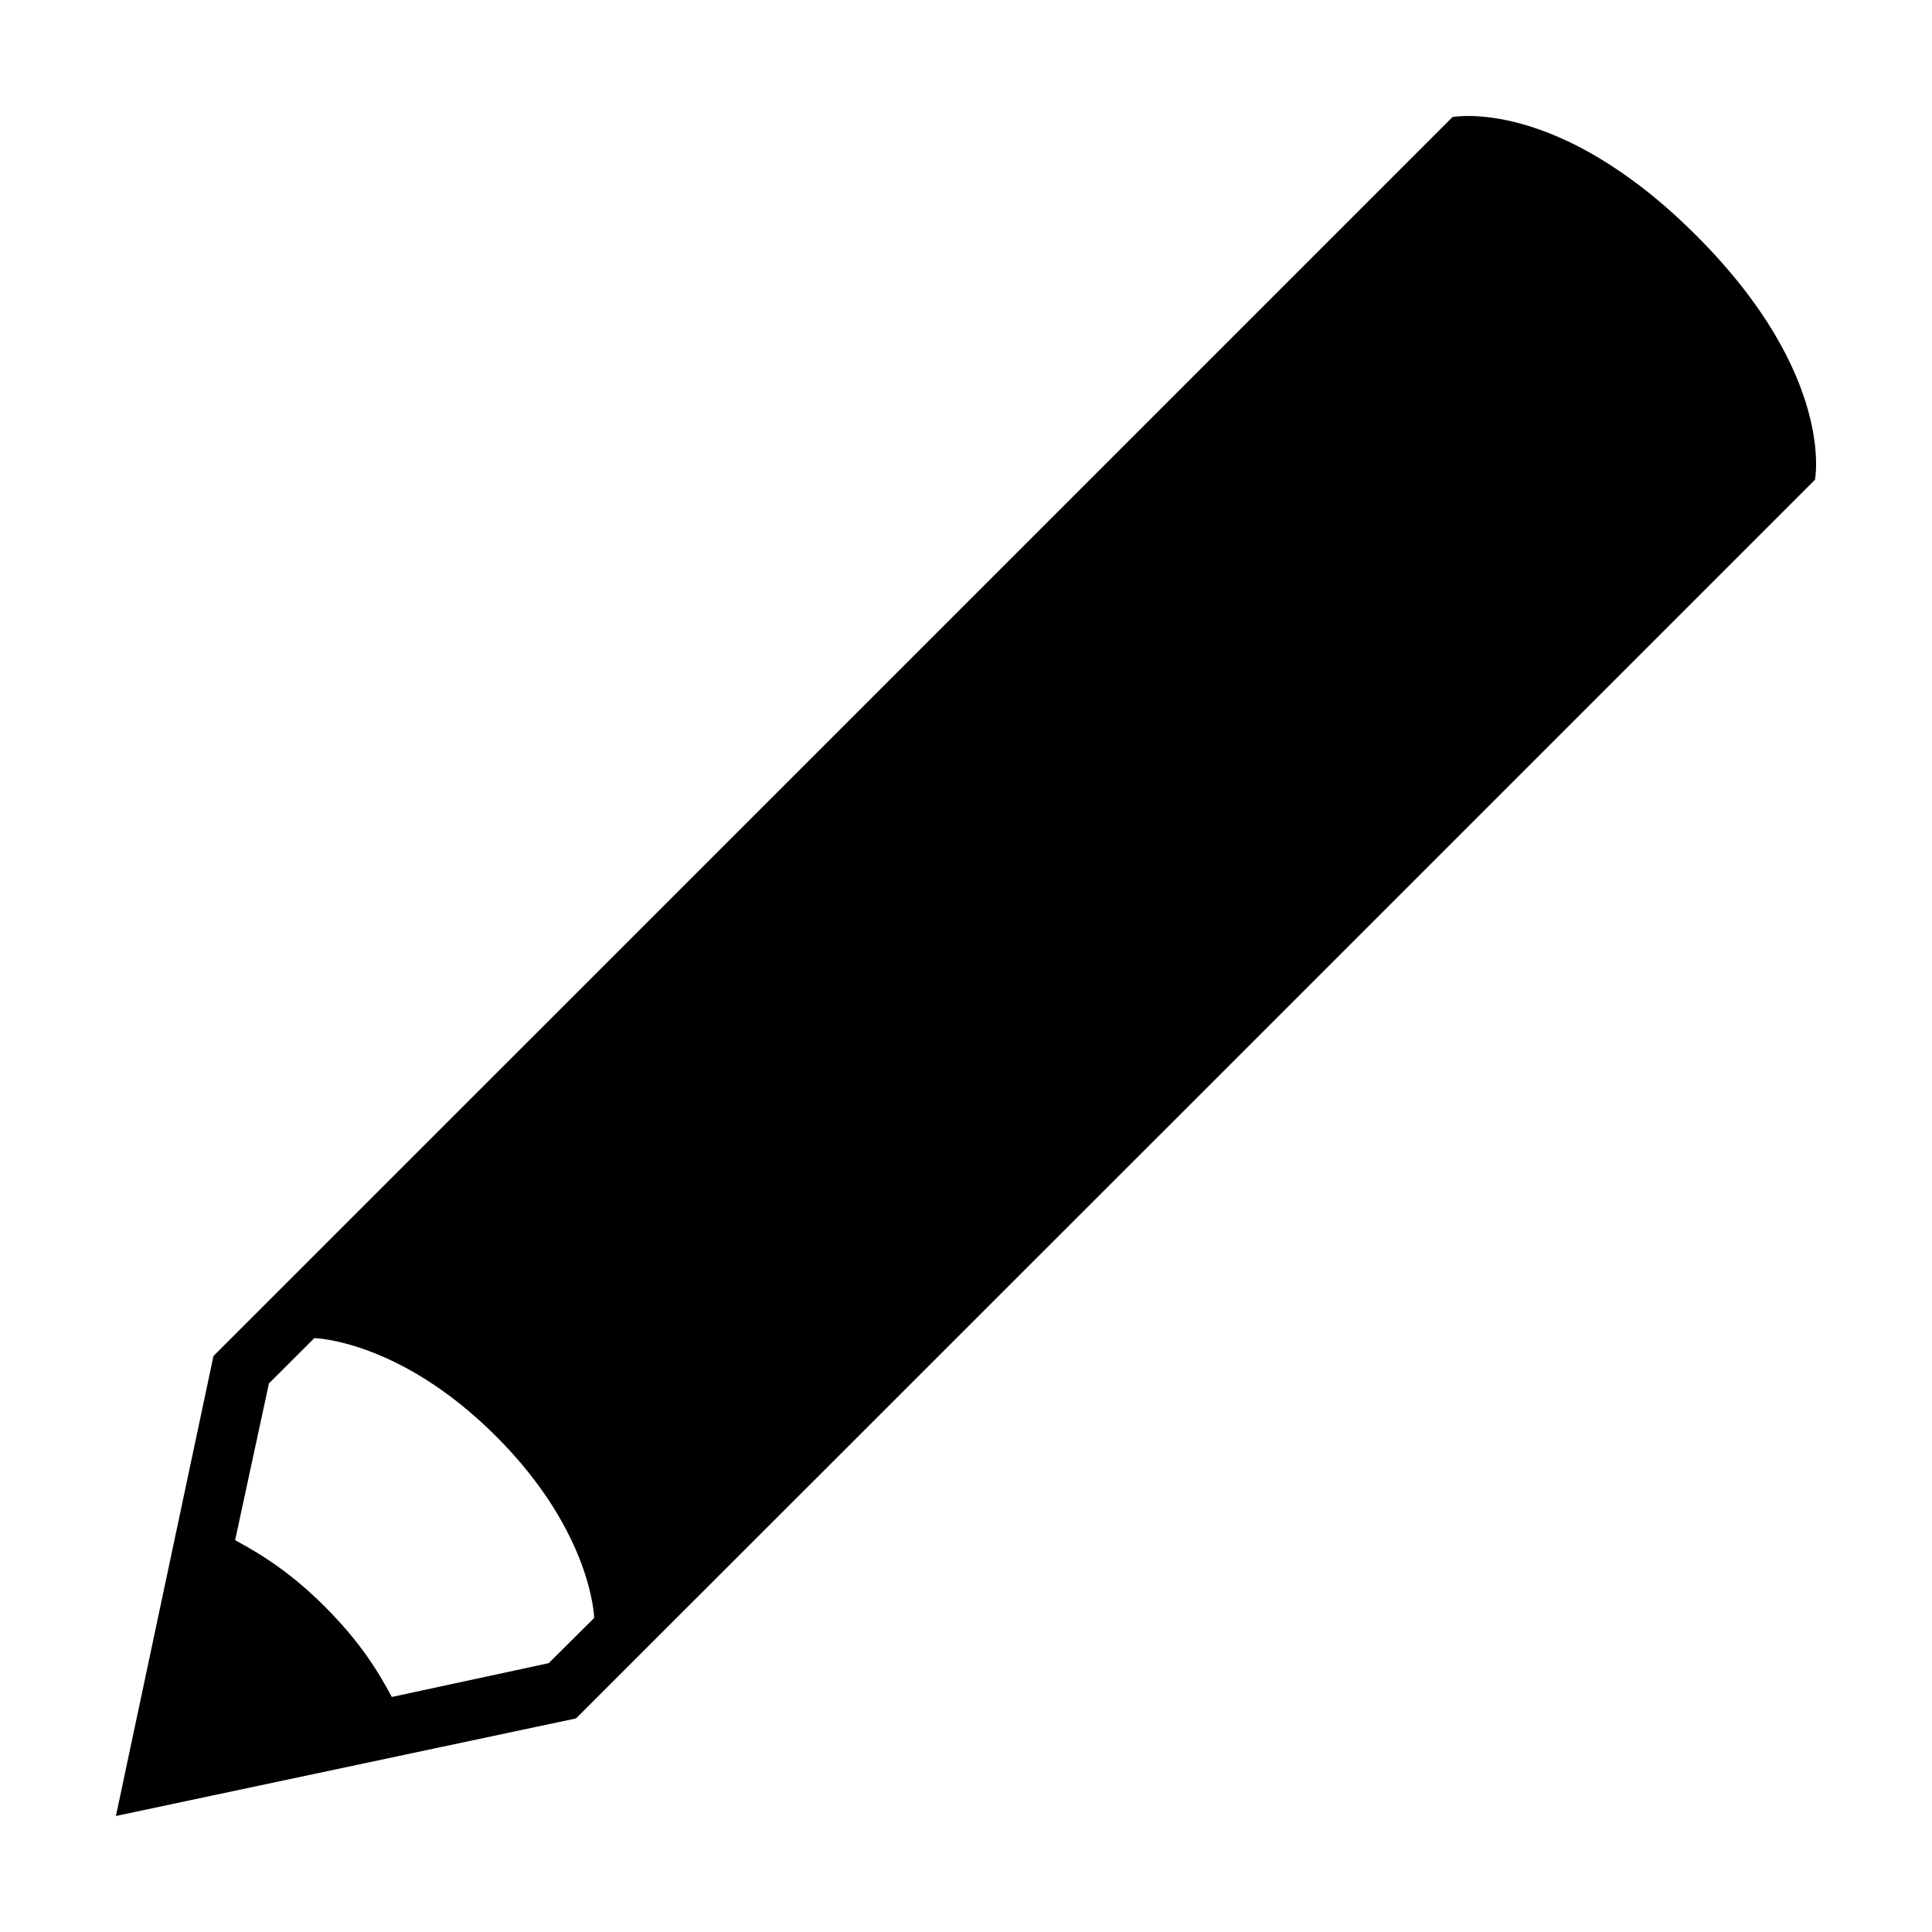
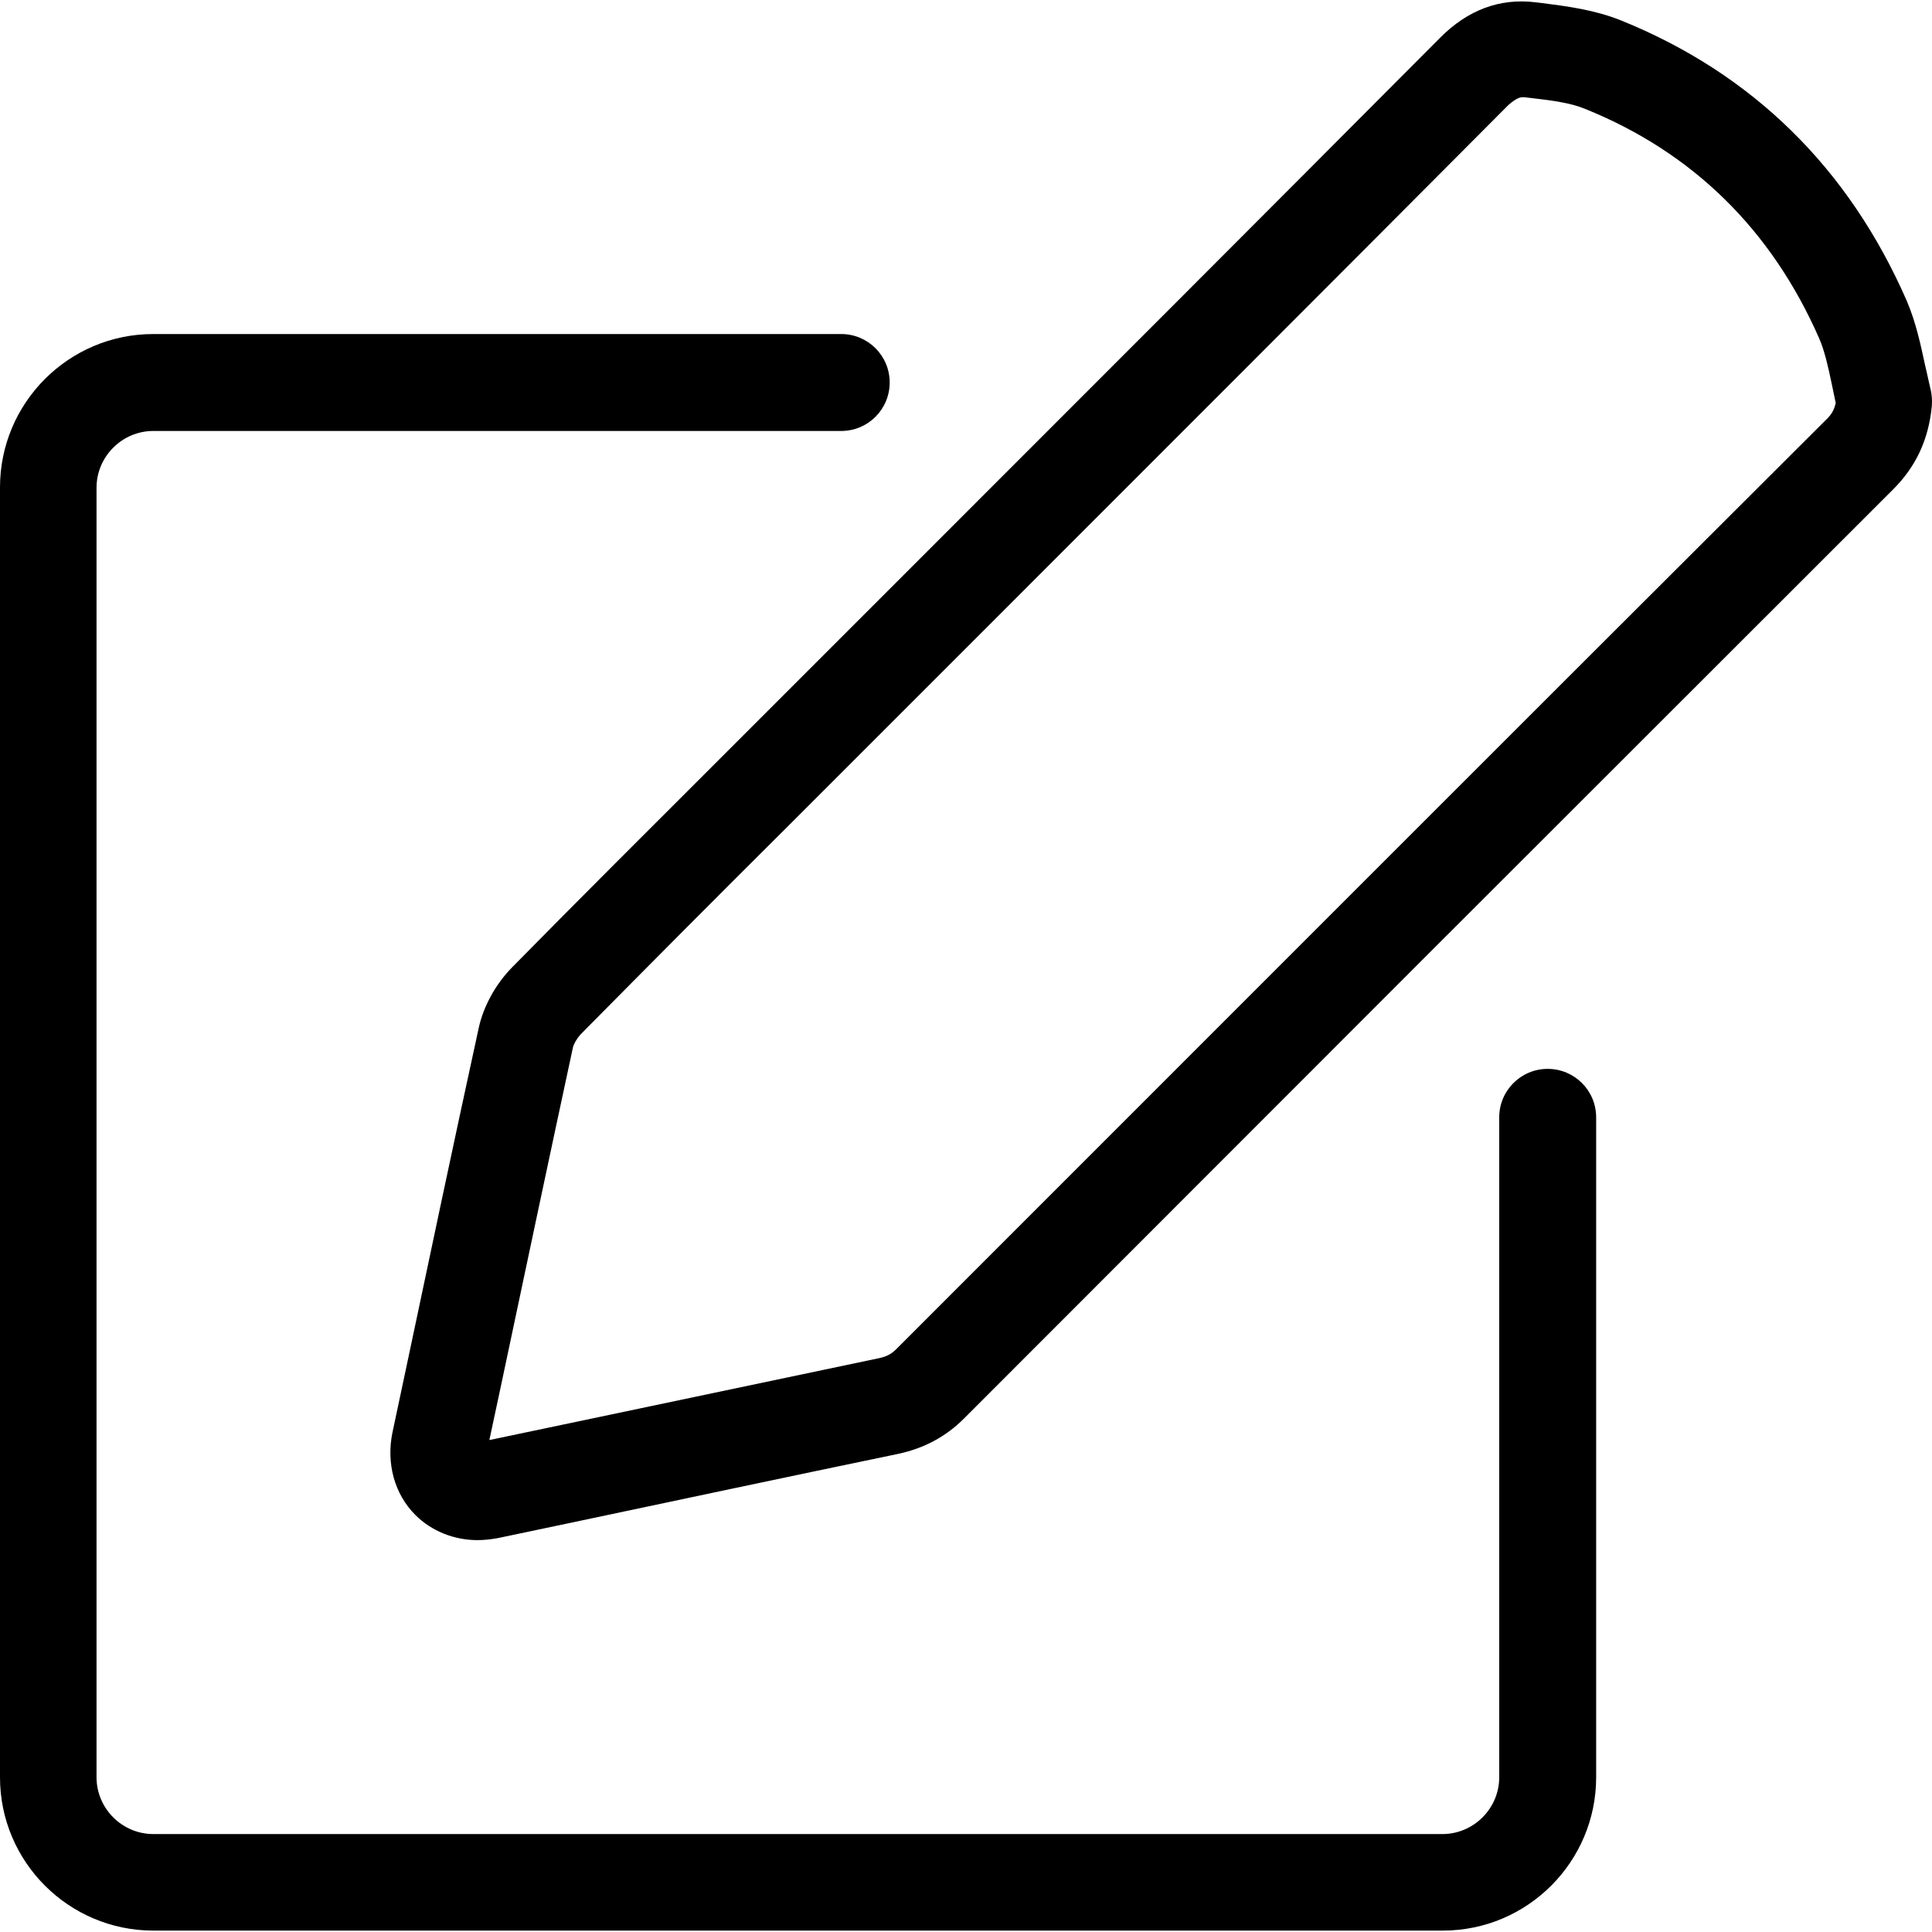
- <svg xmlns="http://www.w3.org/2000/svg" version="1.1" id="Edit" x="0px" y="0px" viewBox="0 0 20 20" style="enable-background:new 0 0 20 20;" xml:space="preserve">
-   <path d="M17.561,2.439c-1.442-1.443-2.525-1.227-2.525-1.227L8.984,7.264L2.21,14.037L1.2,18.799l4.763-1.01l6.774-6.771  l6.052-6.052C18.788,4.966,19.005,3.883,17.561,2.439z M5.68,17.217l-1.624,0.35c-0.156-0.293-0.345-0.586-0.69-0.932  c-0.346-0.346-0.639-0.533-0.932-0.691l0.35-1.623l0.47-0.469c0,0,0.883,0.018,1.881,1.016c0.997,0.996,1.016,1.881,1.016,1.881  L5.68,17.217z" />
+ <svg xmlns="http://www.w3.org/2000/svg" version="1.1" id="Capa_1" x="0px" y="0px" viewBox="0 0 490.337 490.337" style="enable-background:new 0 0 490.337 490.337;" xml:space="preserve">
+   <g>
+     <g>
+       <path d="M229.9,145.379l-47.5,47.5c-17.5,17.5-35.1,35-52.5,52.7c-4.1,4.2-7.2,9.8-8.4,15.3c-6.3,28.9-12.4,57.8-18.5,86.7    l-3.4,16c-1.6,7.8,0.5,15.6,5.8,20.9c4.1,4.1,9.8,6.4,15.8,6.4c1.7,0,3.4-0.2,5.1-0.5l17.6-3.7c28-5.9,56.1-11.9,84.1-17.7    c6.5-1.4,12-4.3,16.7-9c78.6-78.7,157.2-157.3,235.8-235.8c5.8-5.8,9-12.7,9.8-21.2c0.1-1.4,0-2.8-0.3-4.1c-0.5-2-0.9-4.1-1.4-6.1    c-1.1-5.1-2.3-10.9-4.7-16.5l0,0c-14.7-33.6-39.1-57.6-72.5-71.1c-6.7-2.7-13.8-3.6-20-4.4l-1.7-0.2c-9-1.1-17.2,1.9-24.3,9.1    C320.4,54.879,275.1,100.179,229.9,145.379z M386.4,24.679c0.2,0,0.3,0,0.5,0l1.7,0.2c5.2,0.6,10,1.2,13.8,2.8    c27.2,11,47.2,30.6,59.3,58.2c1.4,3.2,2.3,7.3,3.2,11.6c0.3,1.6,0.7,3.2,1,4.8c-0.4,1.8-1.1,3-2.5,4.3    c-78.7,78.5-157.3,157.2-235.9,235.8c-1.3,1.3-2.5,1.9-4.3,2.3c-28.1,5.9-56.1,11.8-84.2,17.7l-14.8,3.1l2.8-13.1    c6.1-28.8,12.2-57.7,18.4-86.5c0.2-0.9,1-2.3,1.9-3.3c17.4-17.6,34.8-35.1,52.3-52.5l47.5-47.5c45.3-45.3,90.6-90.6,135.8-136    C384.8,24.979,385.7,24.679,386.4,24.679z" />
+       <path d="M38.9,109.379h174.6c6.8,0,12.3-5.5,12.3-12.3s-5.5-12.3-12.3-12.3H38.9c-21.5,0-38.9,17.5-38.9,38.9v327.4    c0,21.5,17.5,38.9,38.9,38.9h327.3c21.5,0,38.9-17.5,38.9-38.9v-167.5c0-6.8-5.5-12.3-12.3-12.3s-12.3,5.5-12.3,12.3v167.5    c0,7.9-6.5,14.4-14.4,14.4H38.9c-7.9,0-14.4-6.5-14.4-14.4v-327.3C24.5,115.879,31,109.379,38.9,109.379z" />
+     </g>
+   </g>
+   <g>
+ </g>
+   <g>
+ </g>
+   <g>
+ </g>
+   <g>
+ </g>
+   <g>
+ </g>
+   <g>
+ </g>
+   <g>
+ </g>
+   <g>
+ </g>
+   <g>
+ </g>
+   <g>
+ </g>
+   <g>
+ </g>
+   <g>
+ </g>
+   <g>
+ </g>
+   <g>
+ </g>
+   <g>
+ </g>
</svg>
